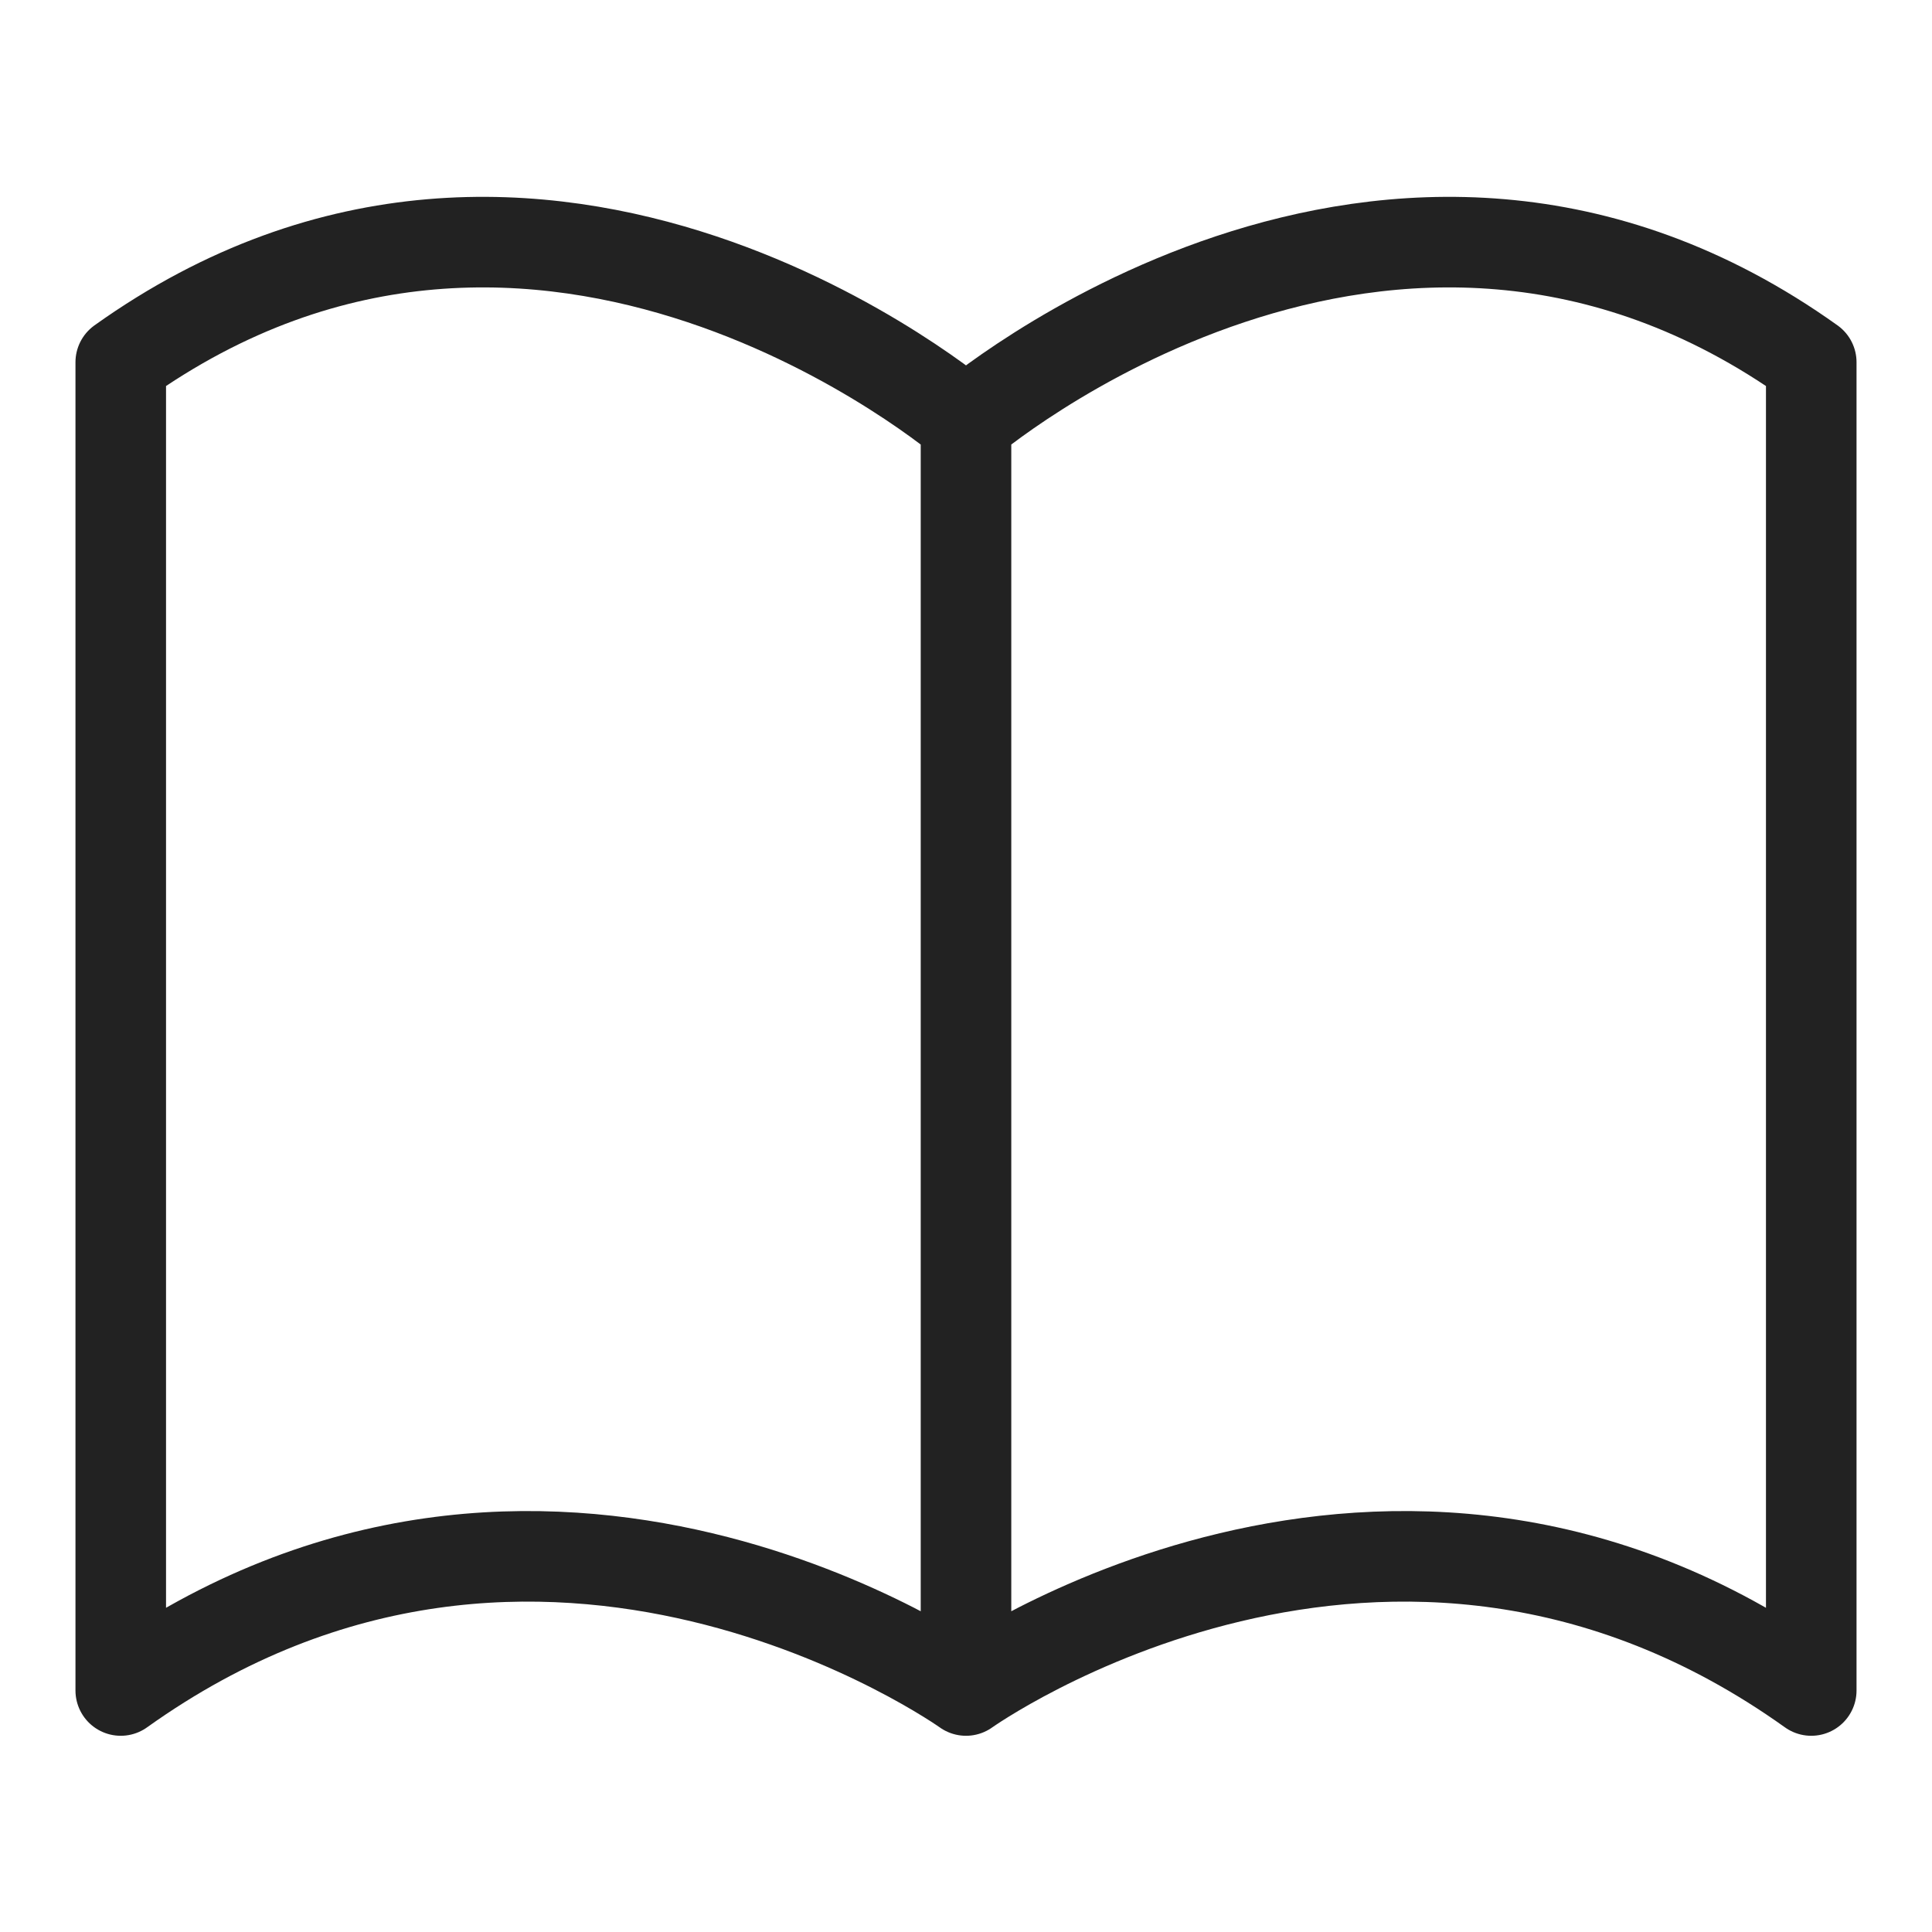
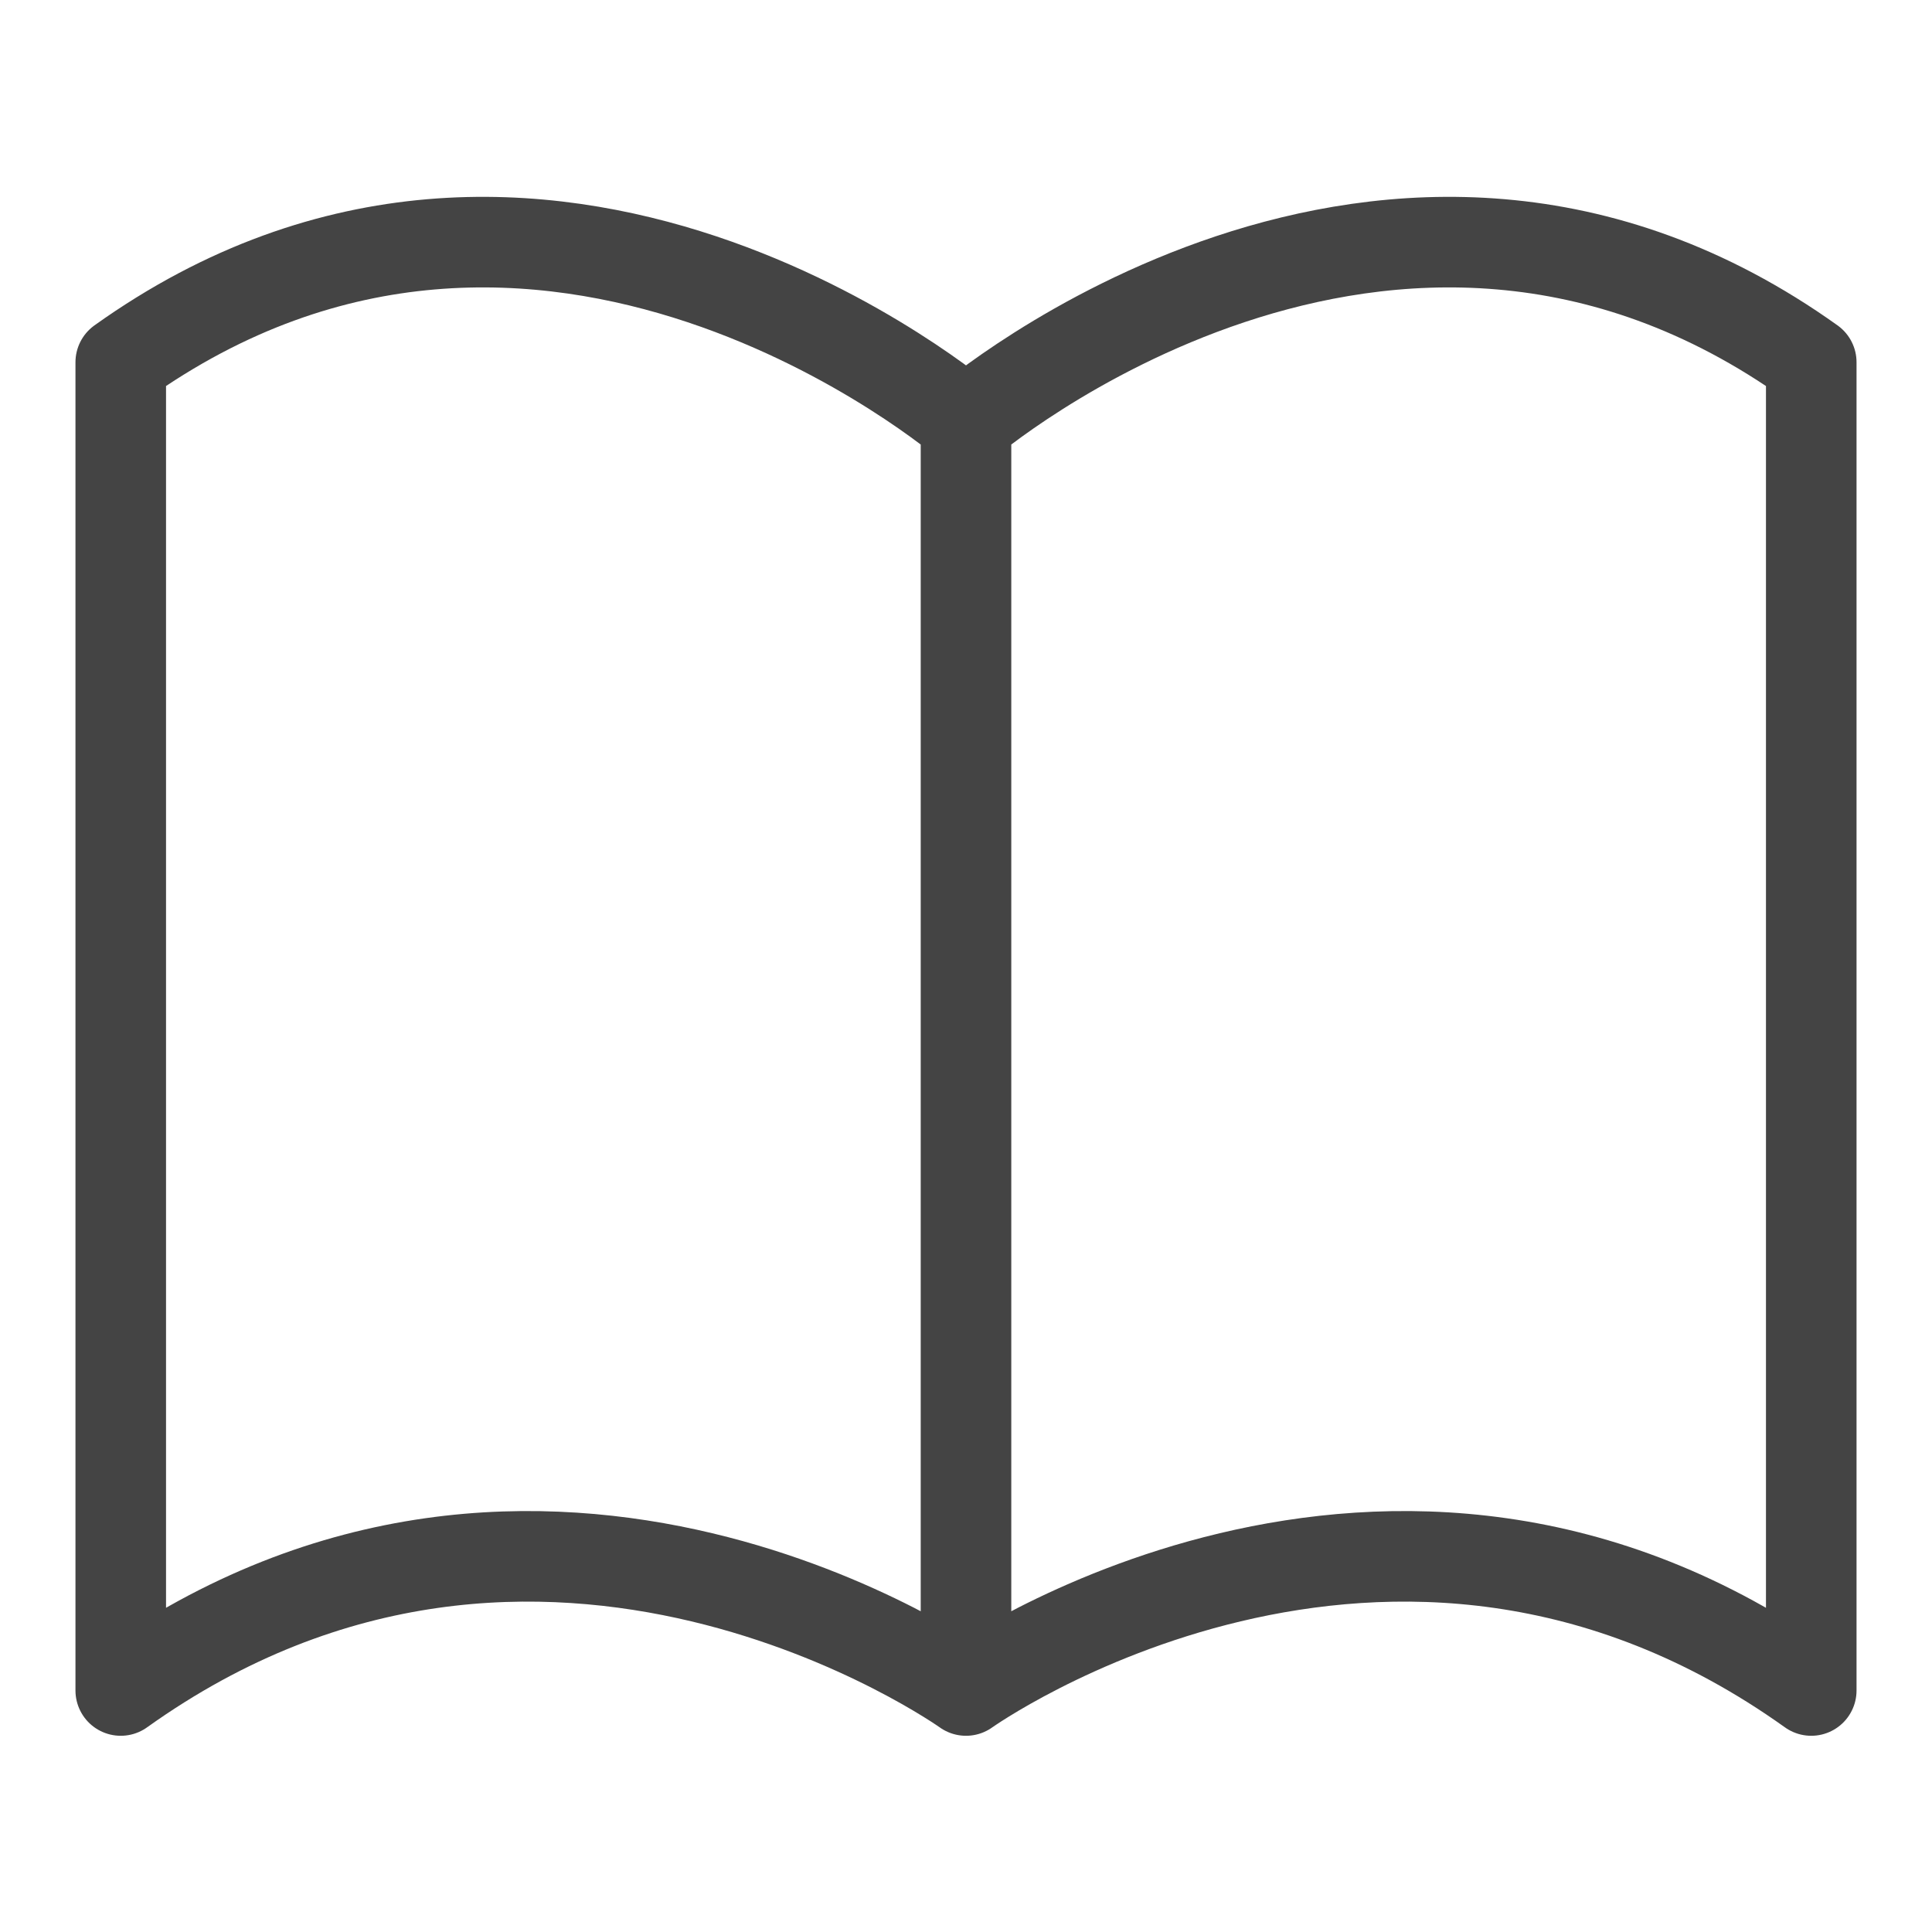
- <svg xmlns="http://www.w3.org/2000/svg" id="i-book" viewBox="0 0 32 32" width="24" height="24" fill="none" stroke="#222" stroke-linecap="round" stroke-linejoin="round" stroke-width="1.5">
+ <svg xmlns="http://www.w3.org/2000/svg" id="i-book" viewBox="0 0 32 32" width="24" height="24" fill="none" stroke="#444" stroke-linecap="round" stroke-linejoin="round" stroke-width="1.5">
  <path d="M16 7 C16 7 9 1 2 6 L2 28 C9 23 16 28 16 28 16 28 23 23 30 28 L30 6 C23 1 16 7 16 7 Z M16 7 L16 28" />
</svg>
